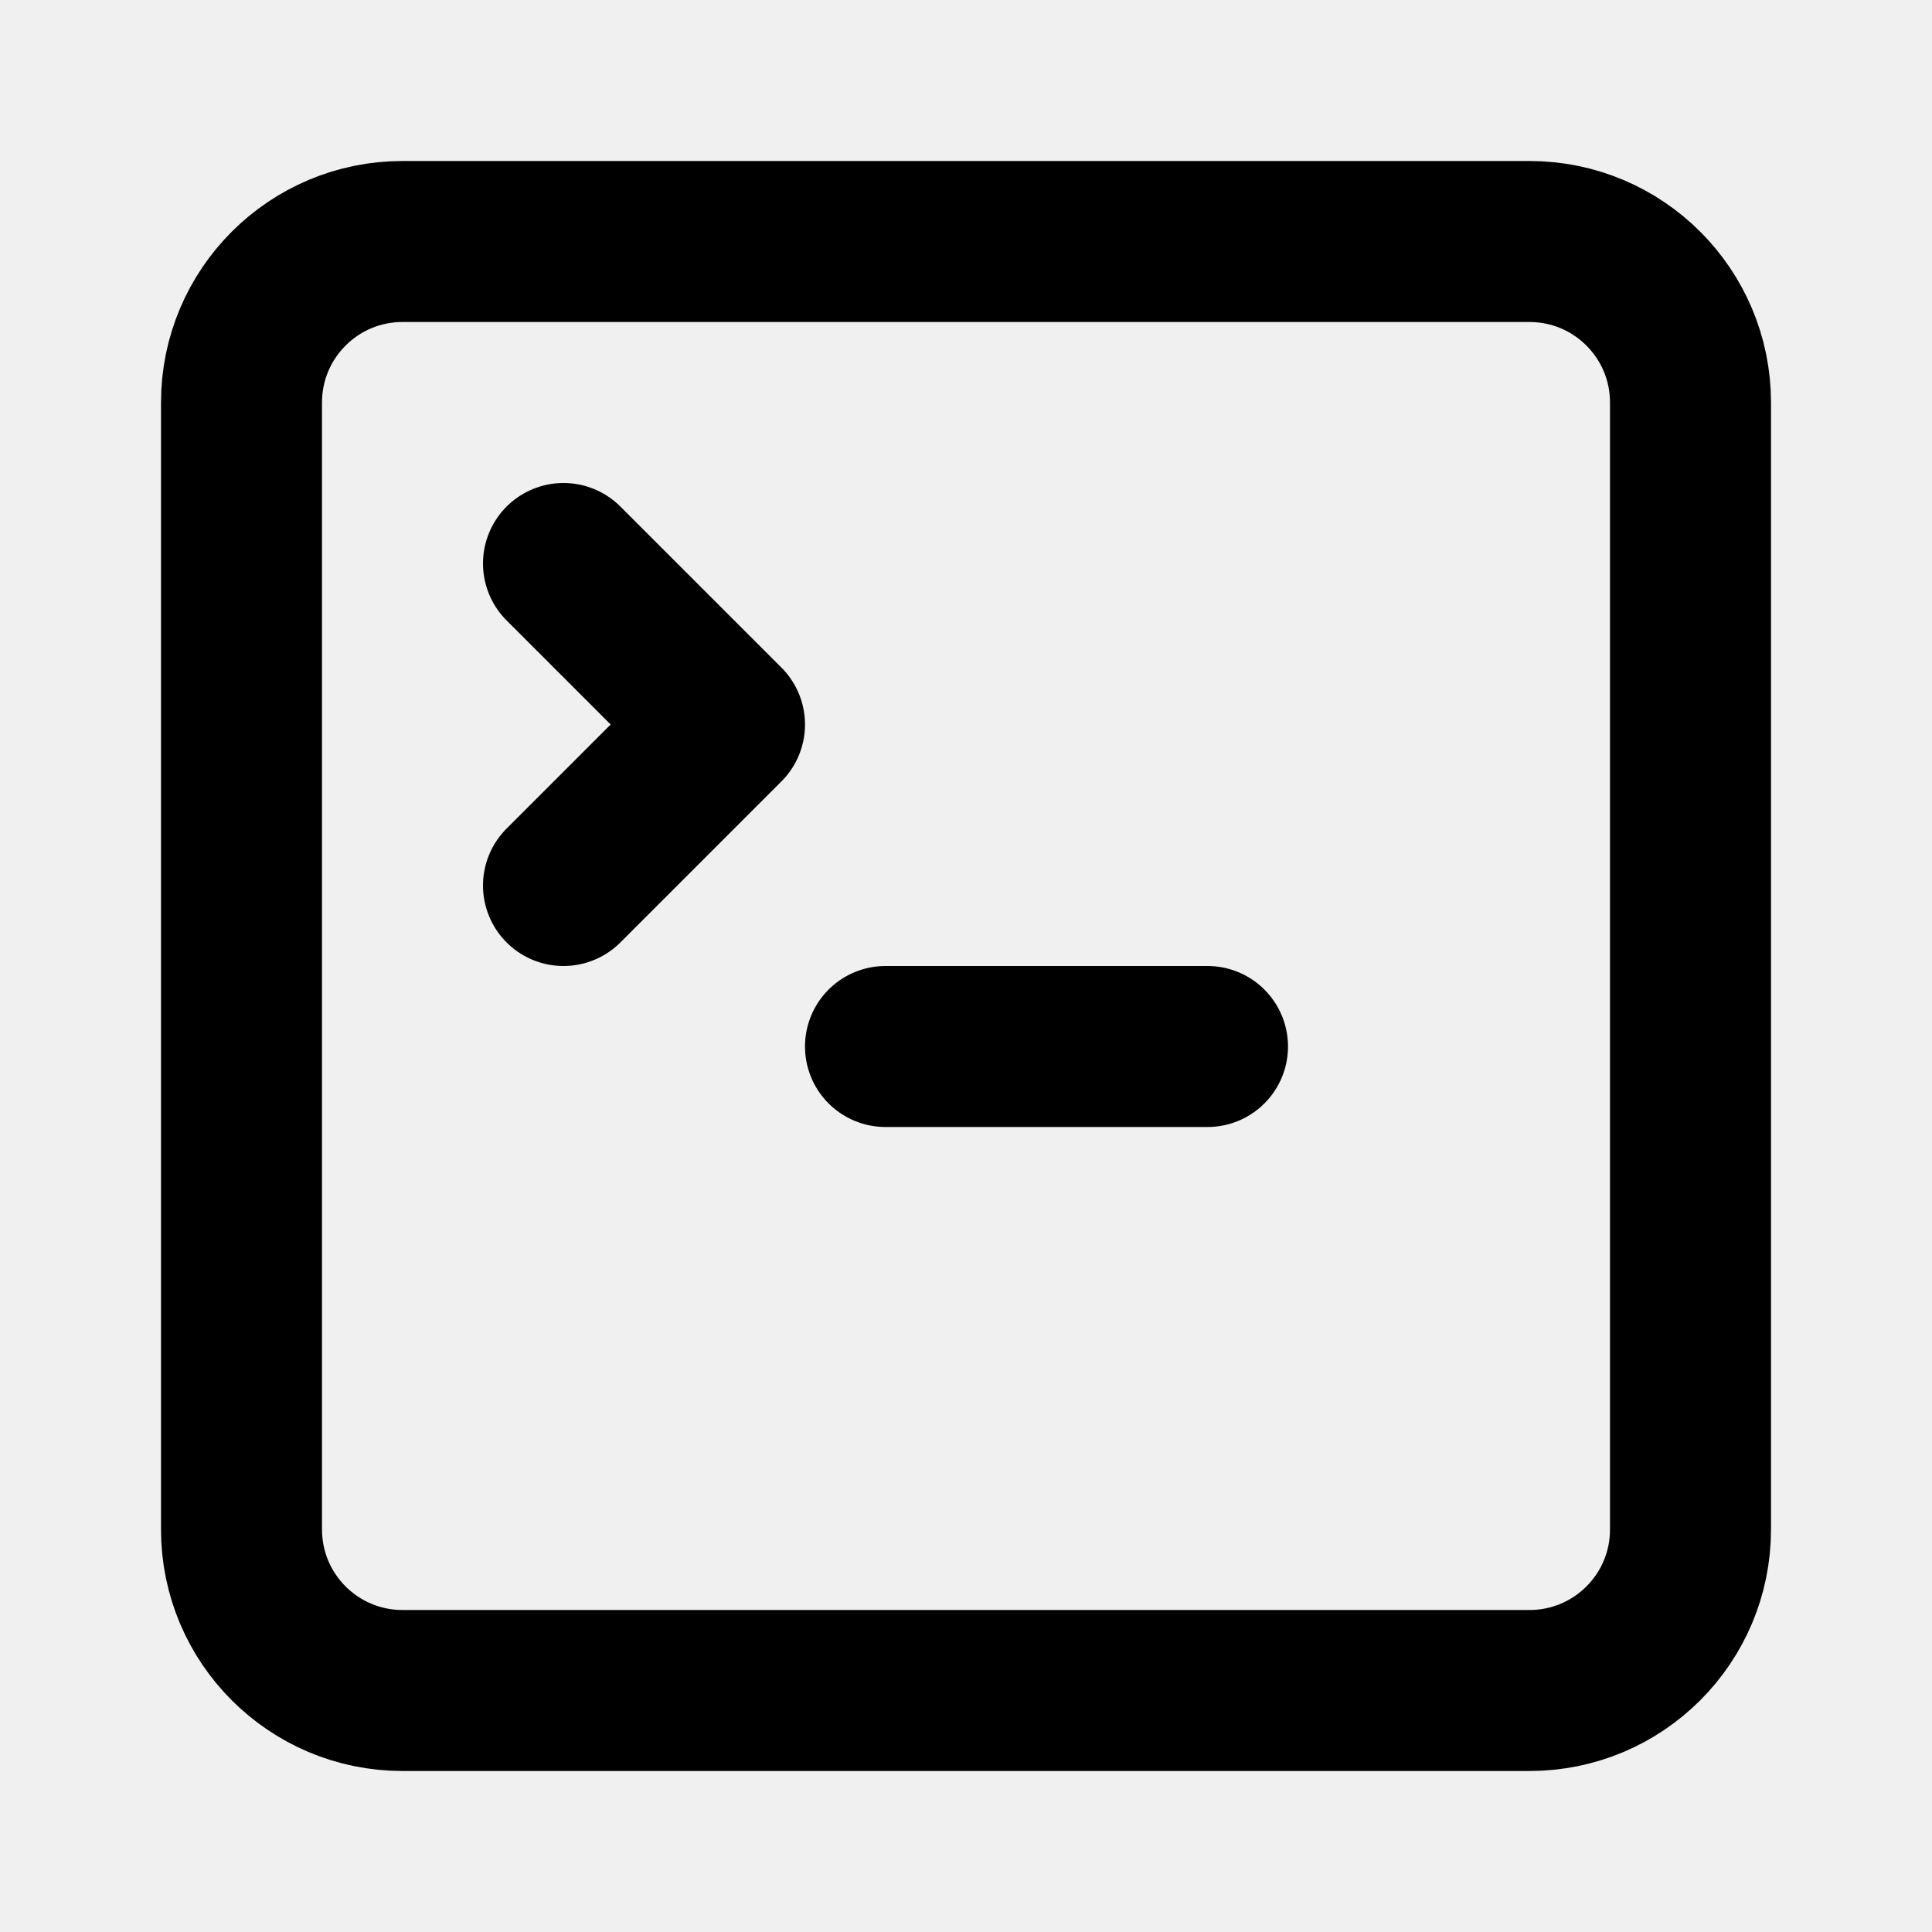
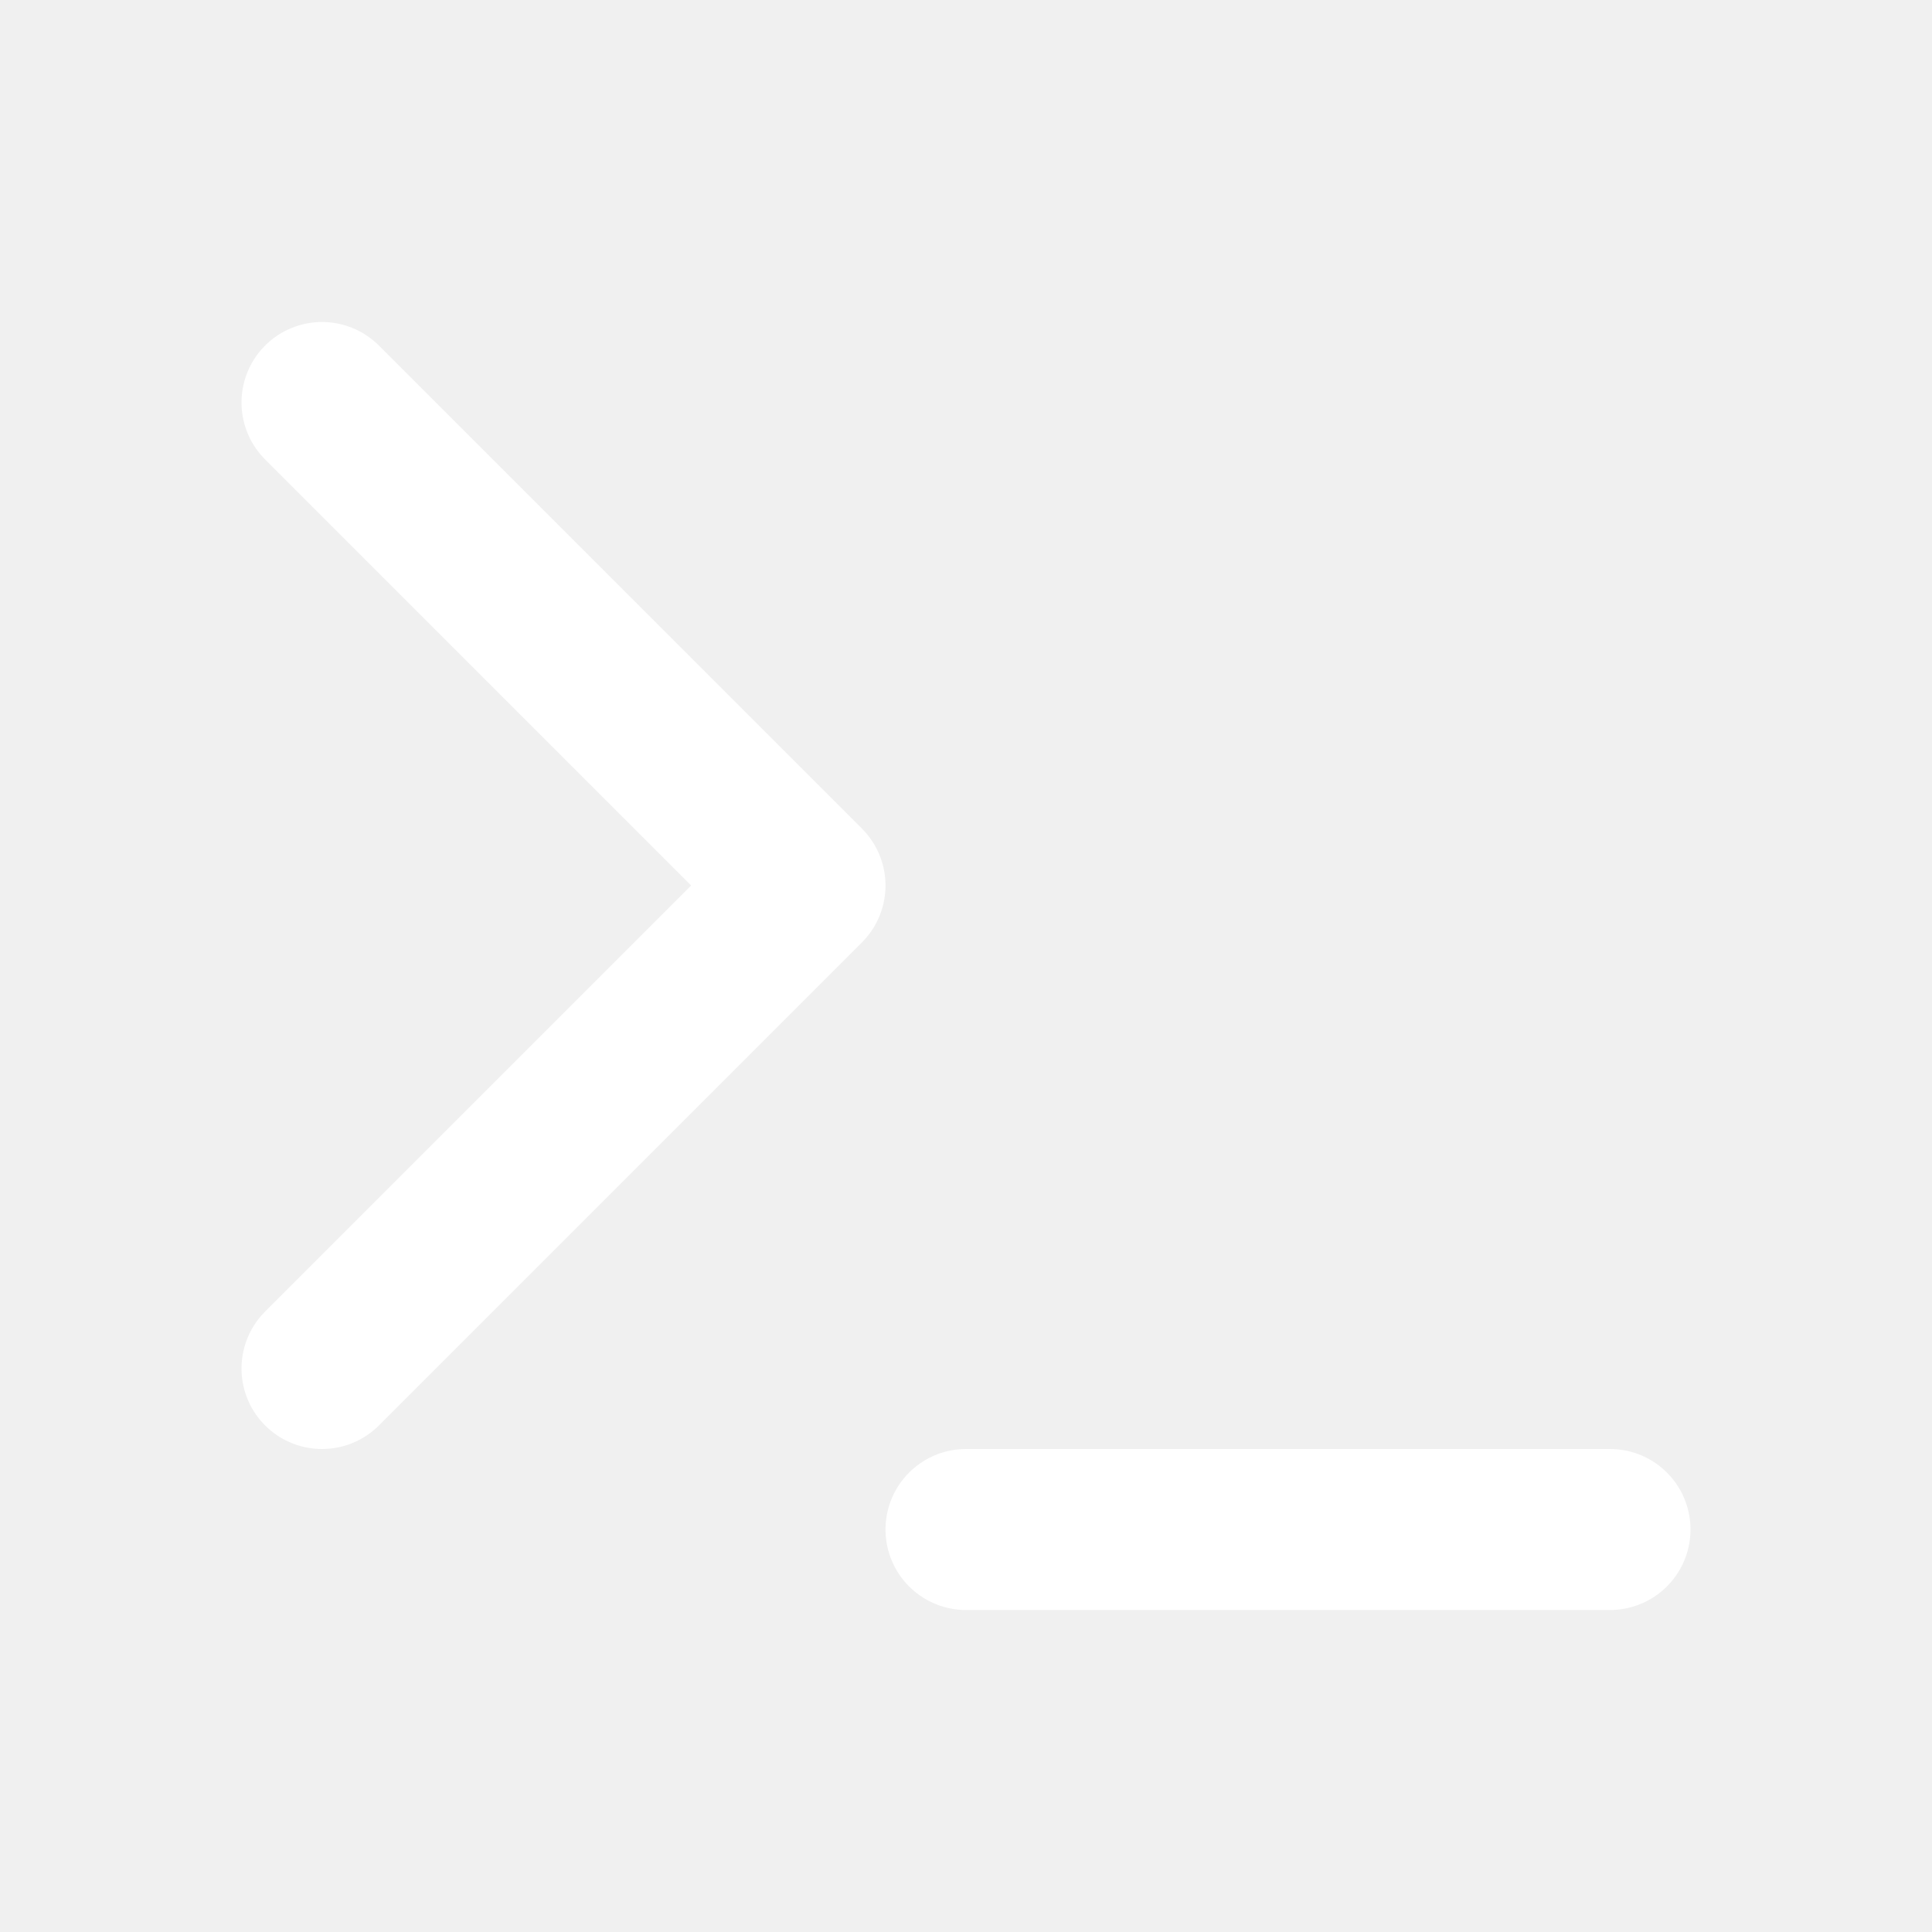
- <svg xmlns="http://www.w3.org/2000/svg" width="24" height="24" viewBox="0 0 24 24" fill="none" stroke="currentColor" stroke-width="2" stroke-linecap="round" stroke-linejoin="round" class="lucide lucide-square-terminal">
-   <path d="m7 11 2-2-2-2" />
-   <path d="M11 13h4" />
-   <rect width="18" height="18" x="3" y="3" rx="2" ry="2" />
+ <svg xmlns="http://www.w3.org/2000/svg" width="24" height="24" viewBox="0 0 24 24" fill="none" stroke="white" stroke-width="2" stroke-linecap="round" stroke-linejoin="round" class="lucide lucide-terminal">
+   <polyline points="4 17 10 11 4 5" />
+   <line x1="12" x2="20" y1="19" y2="19" />
</svg>
